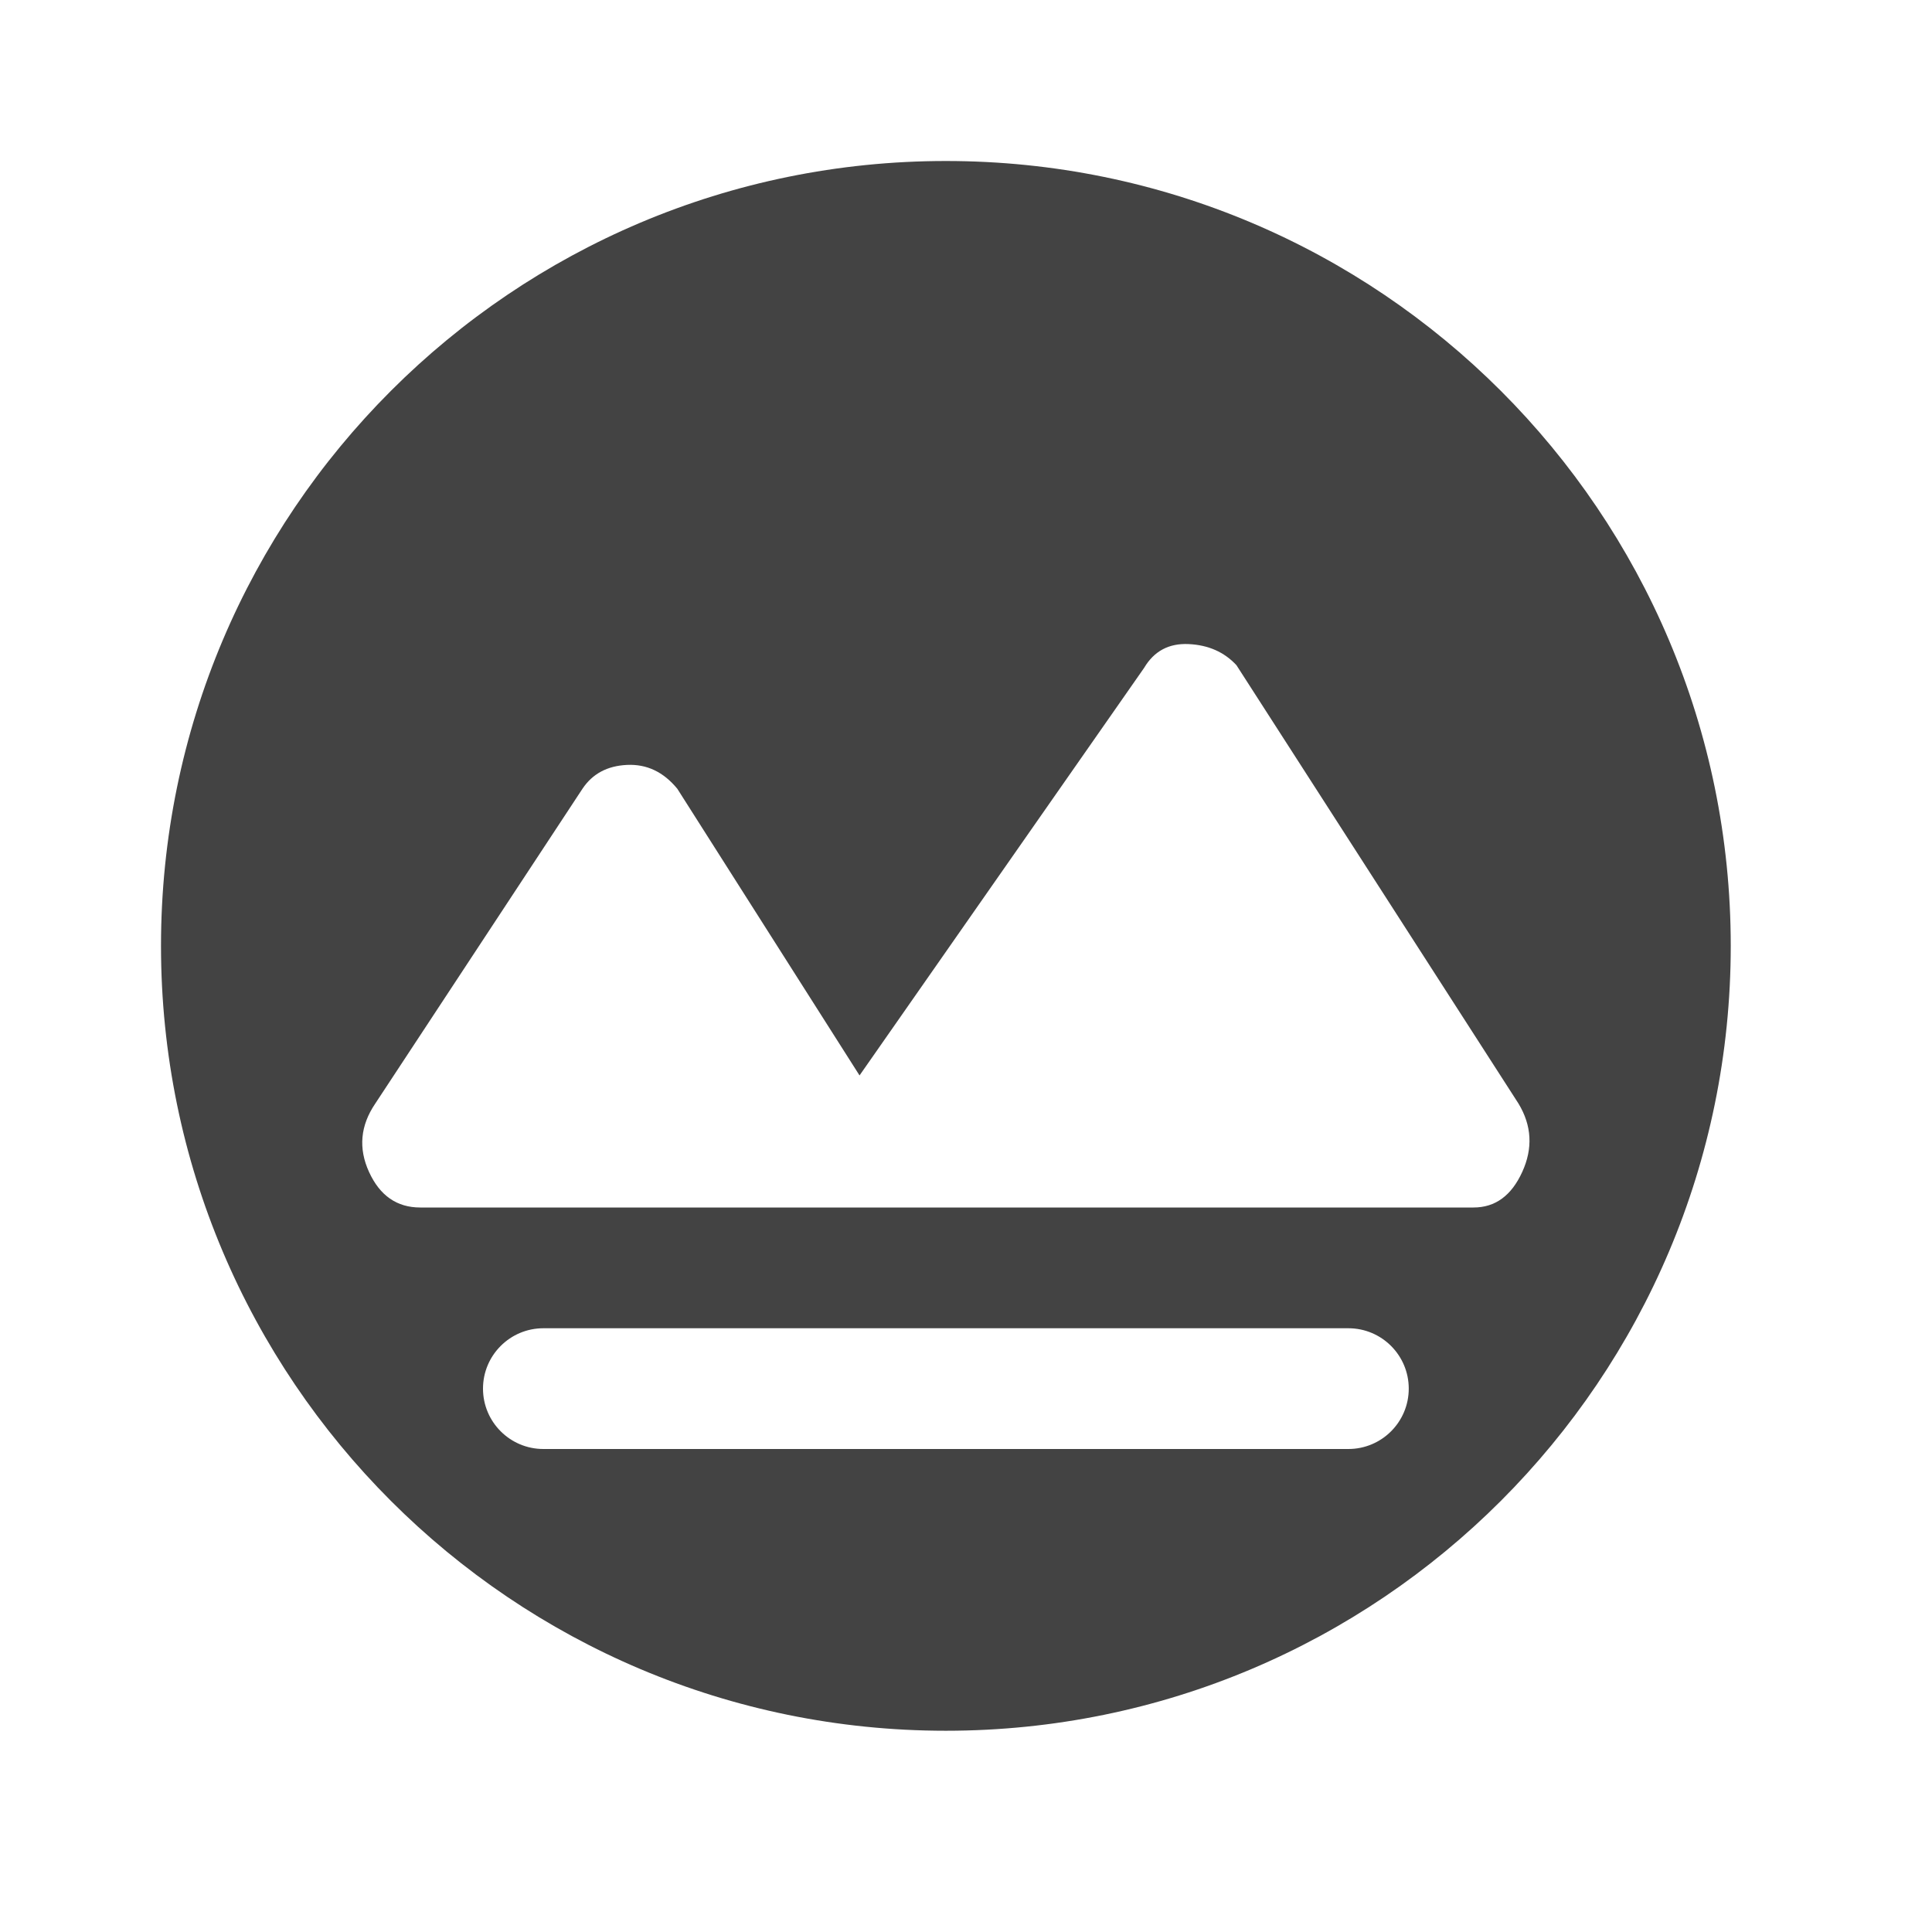
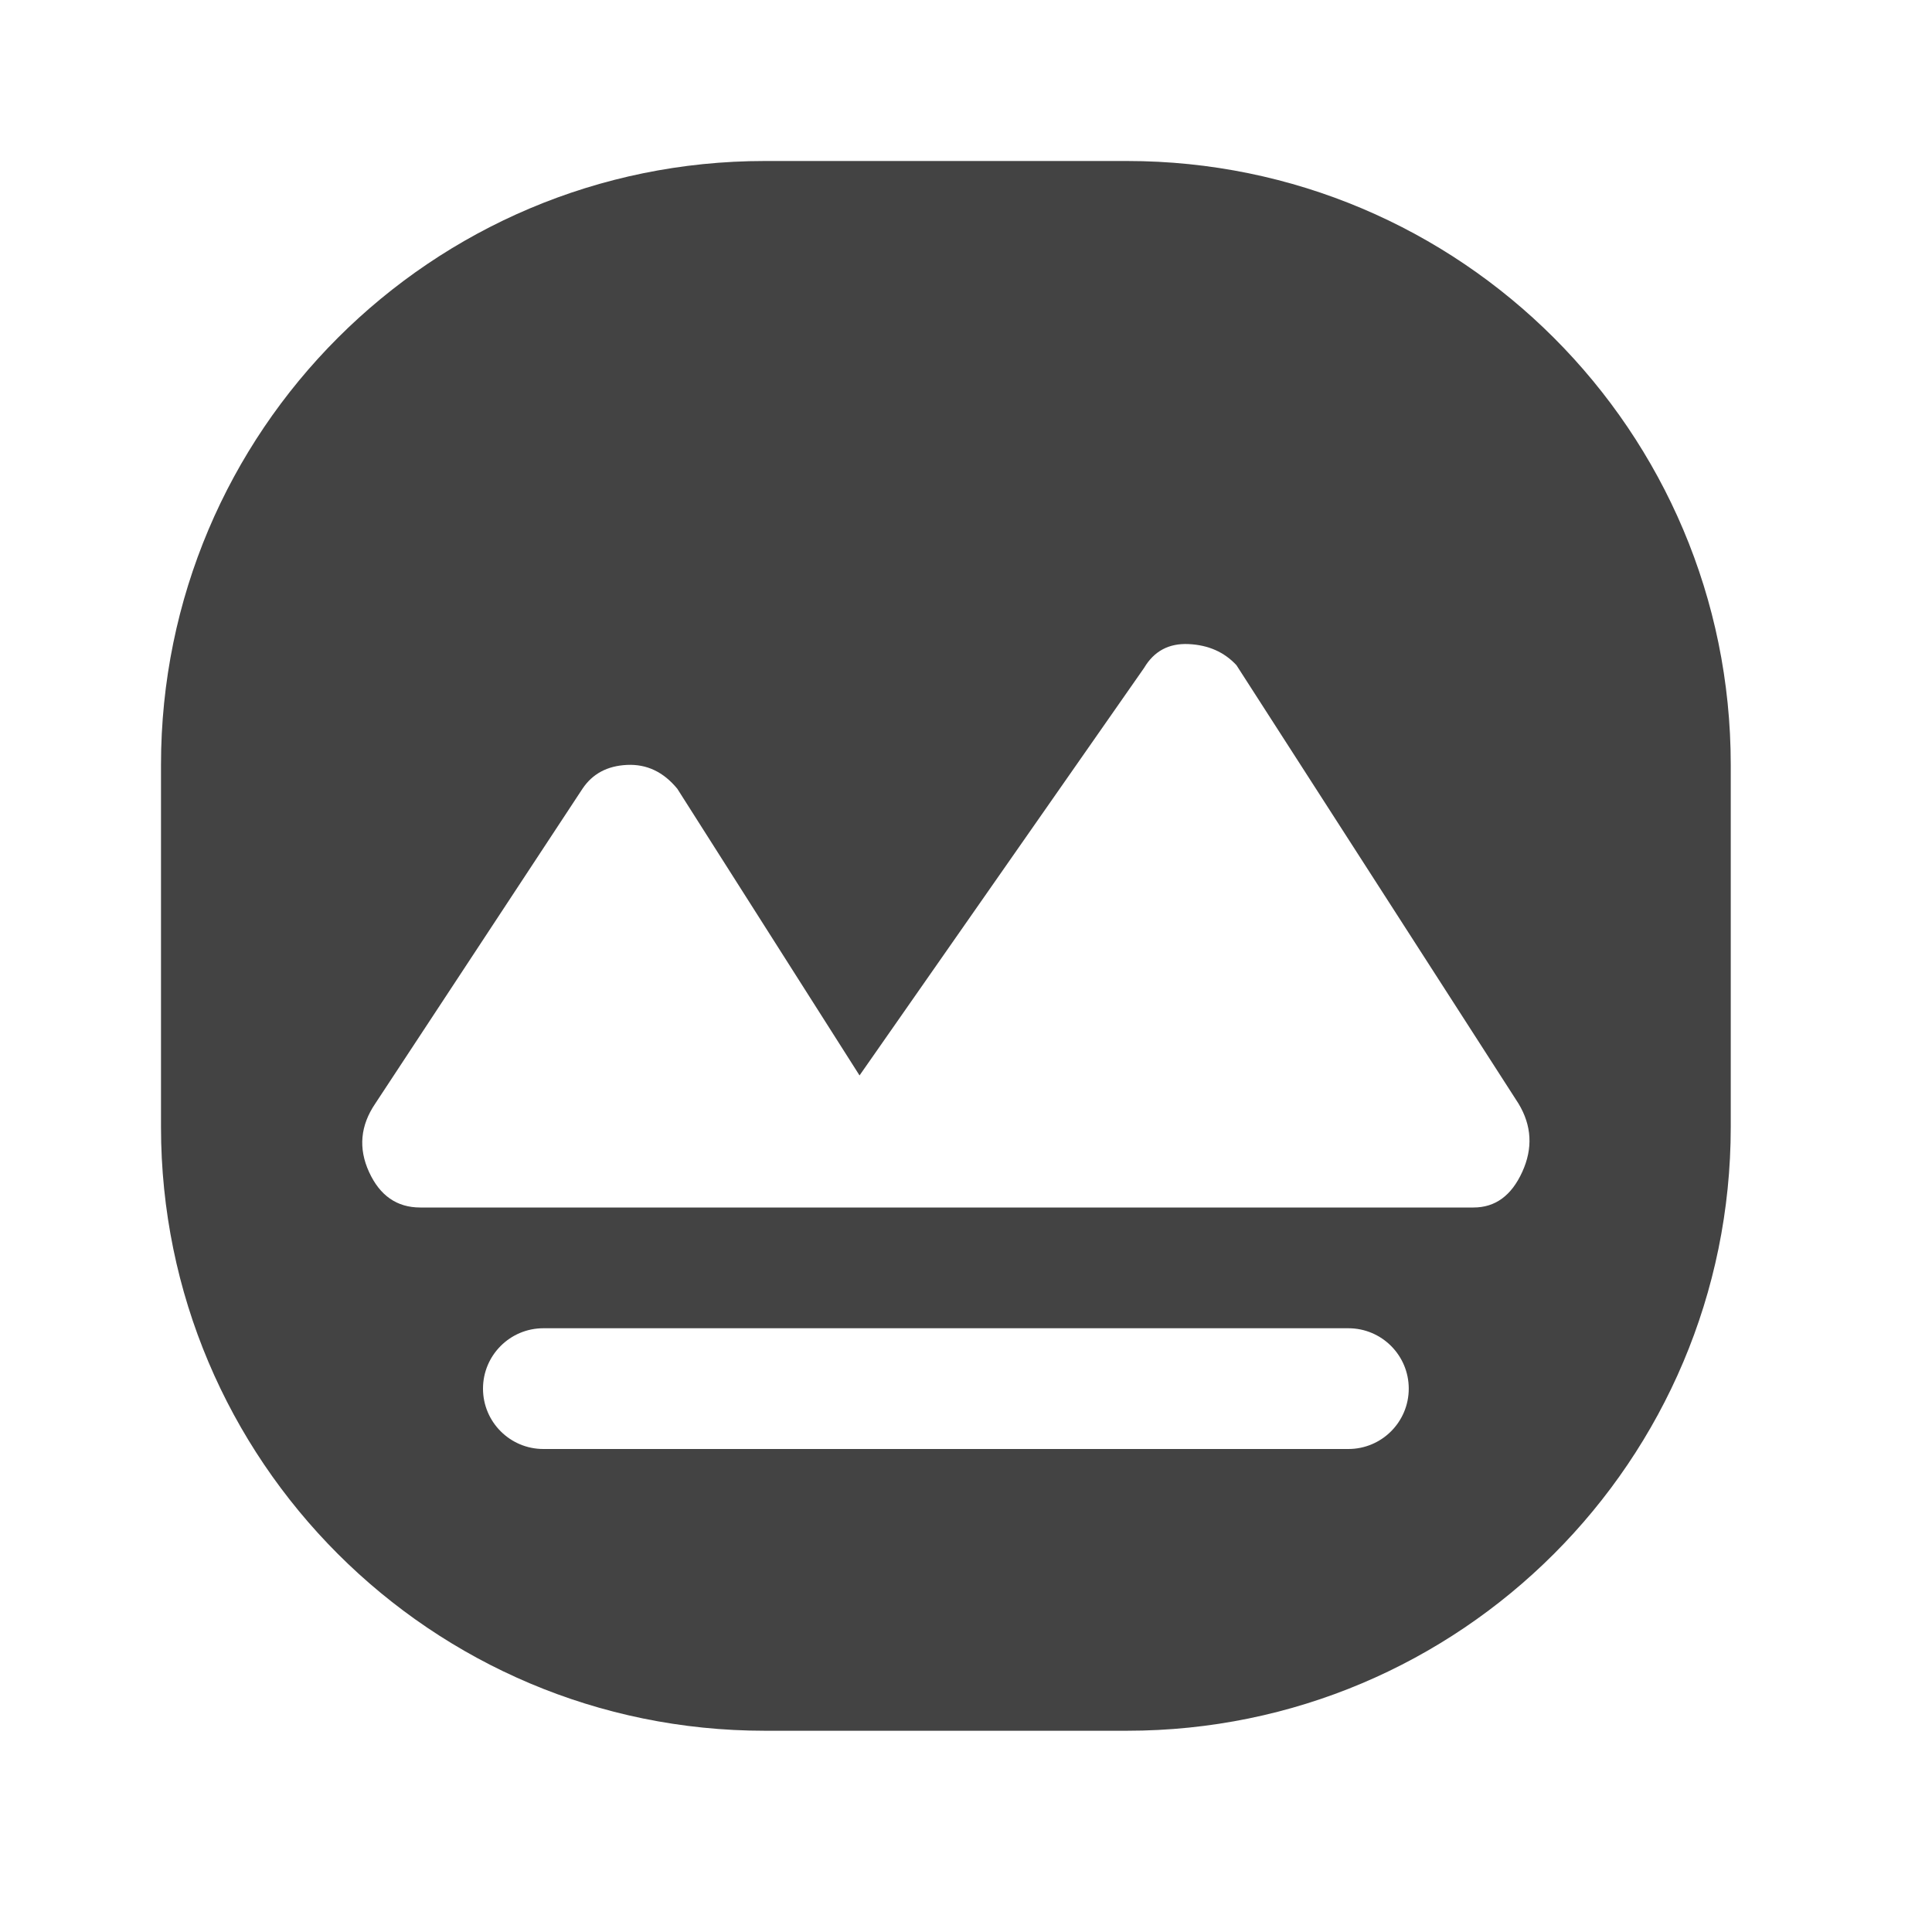
<svg xmlns="http://www.w3.org/2000/svg" width="48" height="48" viewBox="0 0 48 48" fill="none">
-   <path fill-rule="evenodd" clip-rule="evenodd" d="M4 23.5C4 12.73 12.73 4 23.5 4C34.27 4 43 12.73 43 23.5C43 34.27 34.27 43 23.5 43C12.73 43 4 34.27 4 23.5ZM12 34.5C12 33.672 12.672 33 13.5 33H33.5C34.328 33 35 33.672 35 34.5C35 35.328 34.328 36 33.5 36H13.5C12.672 36 12 35.328 12 34.5ZM36.61 30H10.44C9.862 30 9.438 29.706 9.169 29.118C8.9 28.531 8.952 27.964 9.324 27.417L14.471 19.597C14.719 19.225 15.088 19.027 15.578 19.004C16.068 18.981 16.484 19.178 16.828 19.597L21.355 26.719L28.424 16.595C28.672 16.176 29.041 15.979 29.531 16.002C30.021 16.025 30.416 16.2 30.719 16.526L37.726 27.417C38.057 27.964 38.088 28.531 37.819 29.118C37.551 29.706 37.148 30 36.61 30Z" fill="#434343" />
+   <path fill-rule="evenodd" clip-rule="evenodd" d="M4 19C4 10.716 10.716 4 19 4H28C36.284 4 43 10.716 43 19V28C43 36.284 36.284 43 28 43H19C10.716 43 4 36.284 4 28V19ZM12 34.5C12 33.672 12.672 33 13.5 33H33.5C34.328 33 35 33.672 35 34.5C35 35.328 34.328 36 33.5 36H13.5C12.672 36 12 35.328 12 34.5ZM36.61 30H10.44C9.862 30 9.438 29.706 9.169 29.118C8.9 28.531 8.952 27.964 9.324 27.417L14.471 19.597C14.719 19.225 15.088 19.027 15.578 19.004C16.068 18.981 16.484 19.178 16.828 19.597L21.355 26.719L28.424 16.595C28.672 16.176 29.041 15.979 29.531 16.002C30.021 16.025 30.416 16.2 30.719 16.526L37.726 27.417C38.057 27.964 38.088 28.531 37.819 29.118C37.551 29.706 37.148 30 36.61 30Z" fill="#434343" />
</svg>
